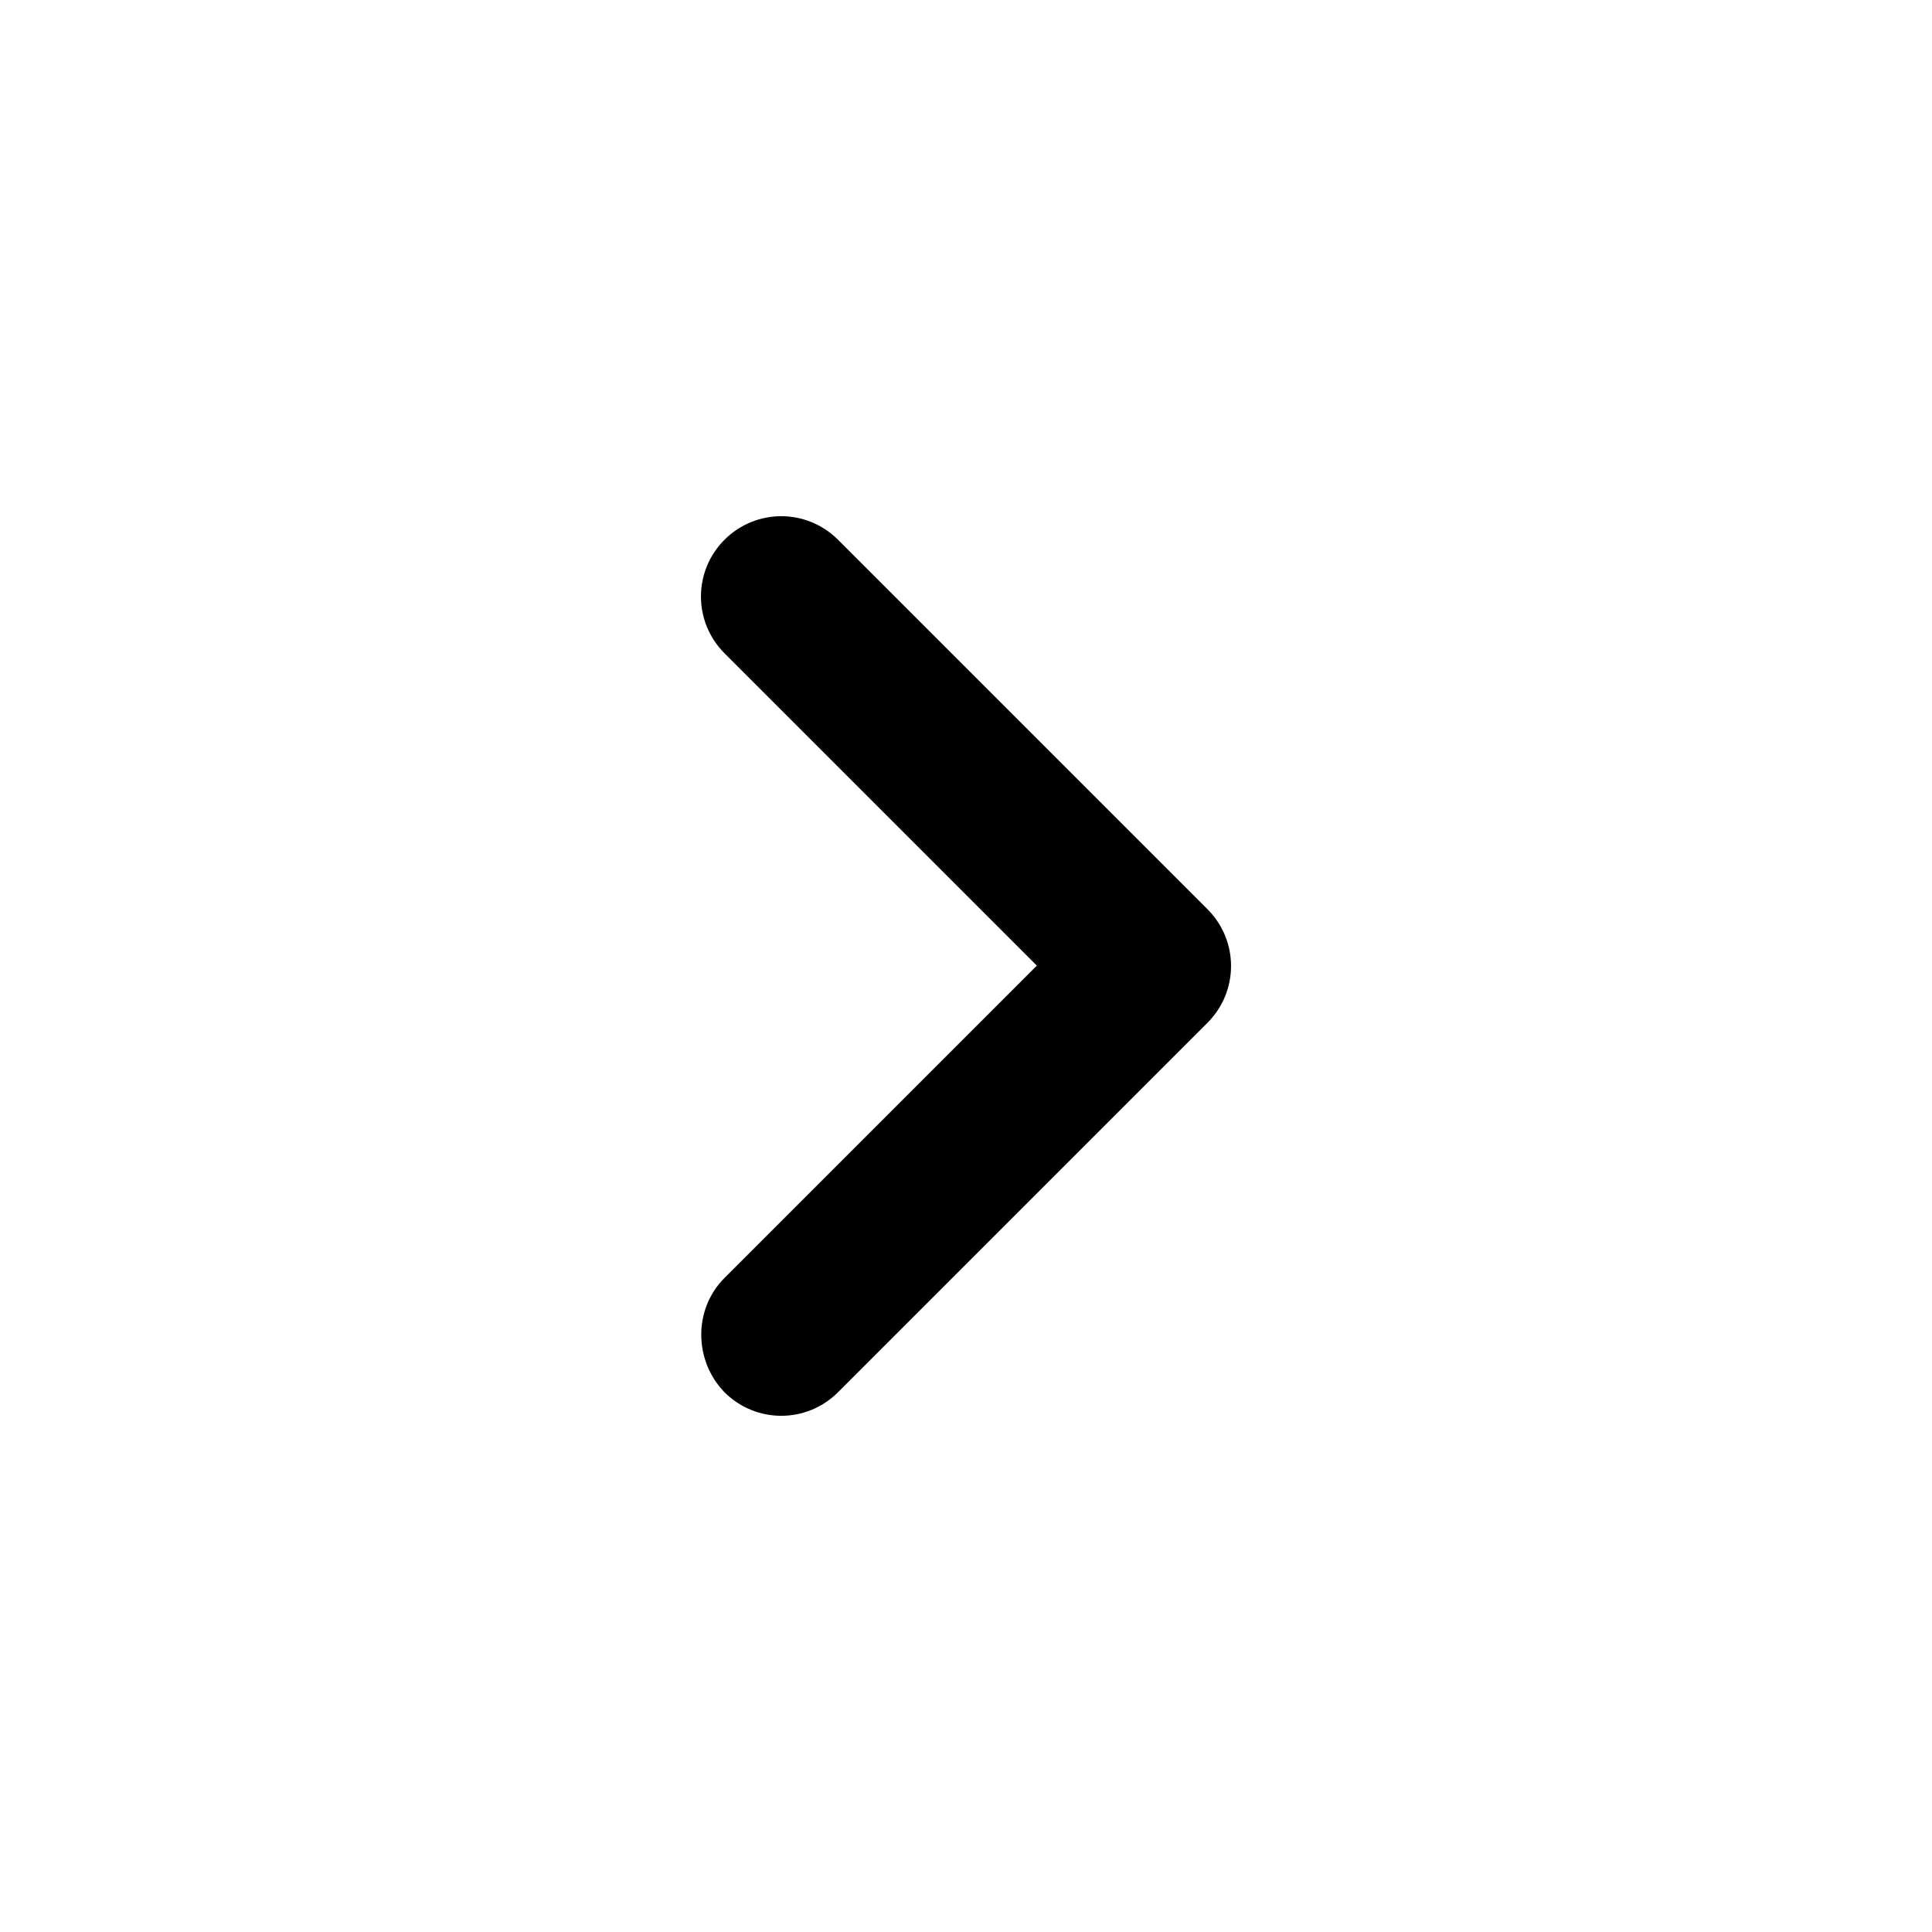
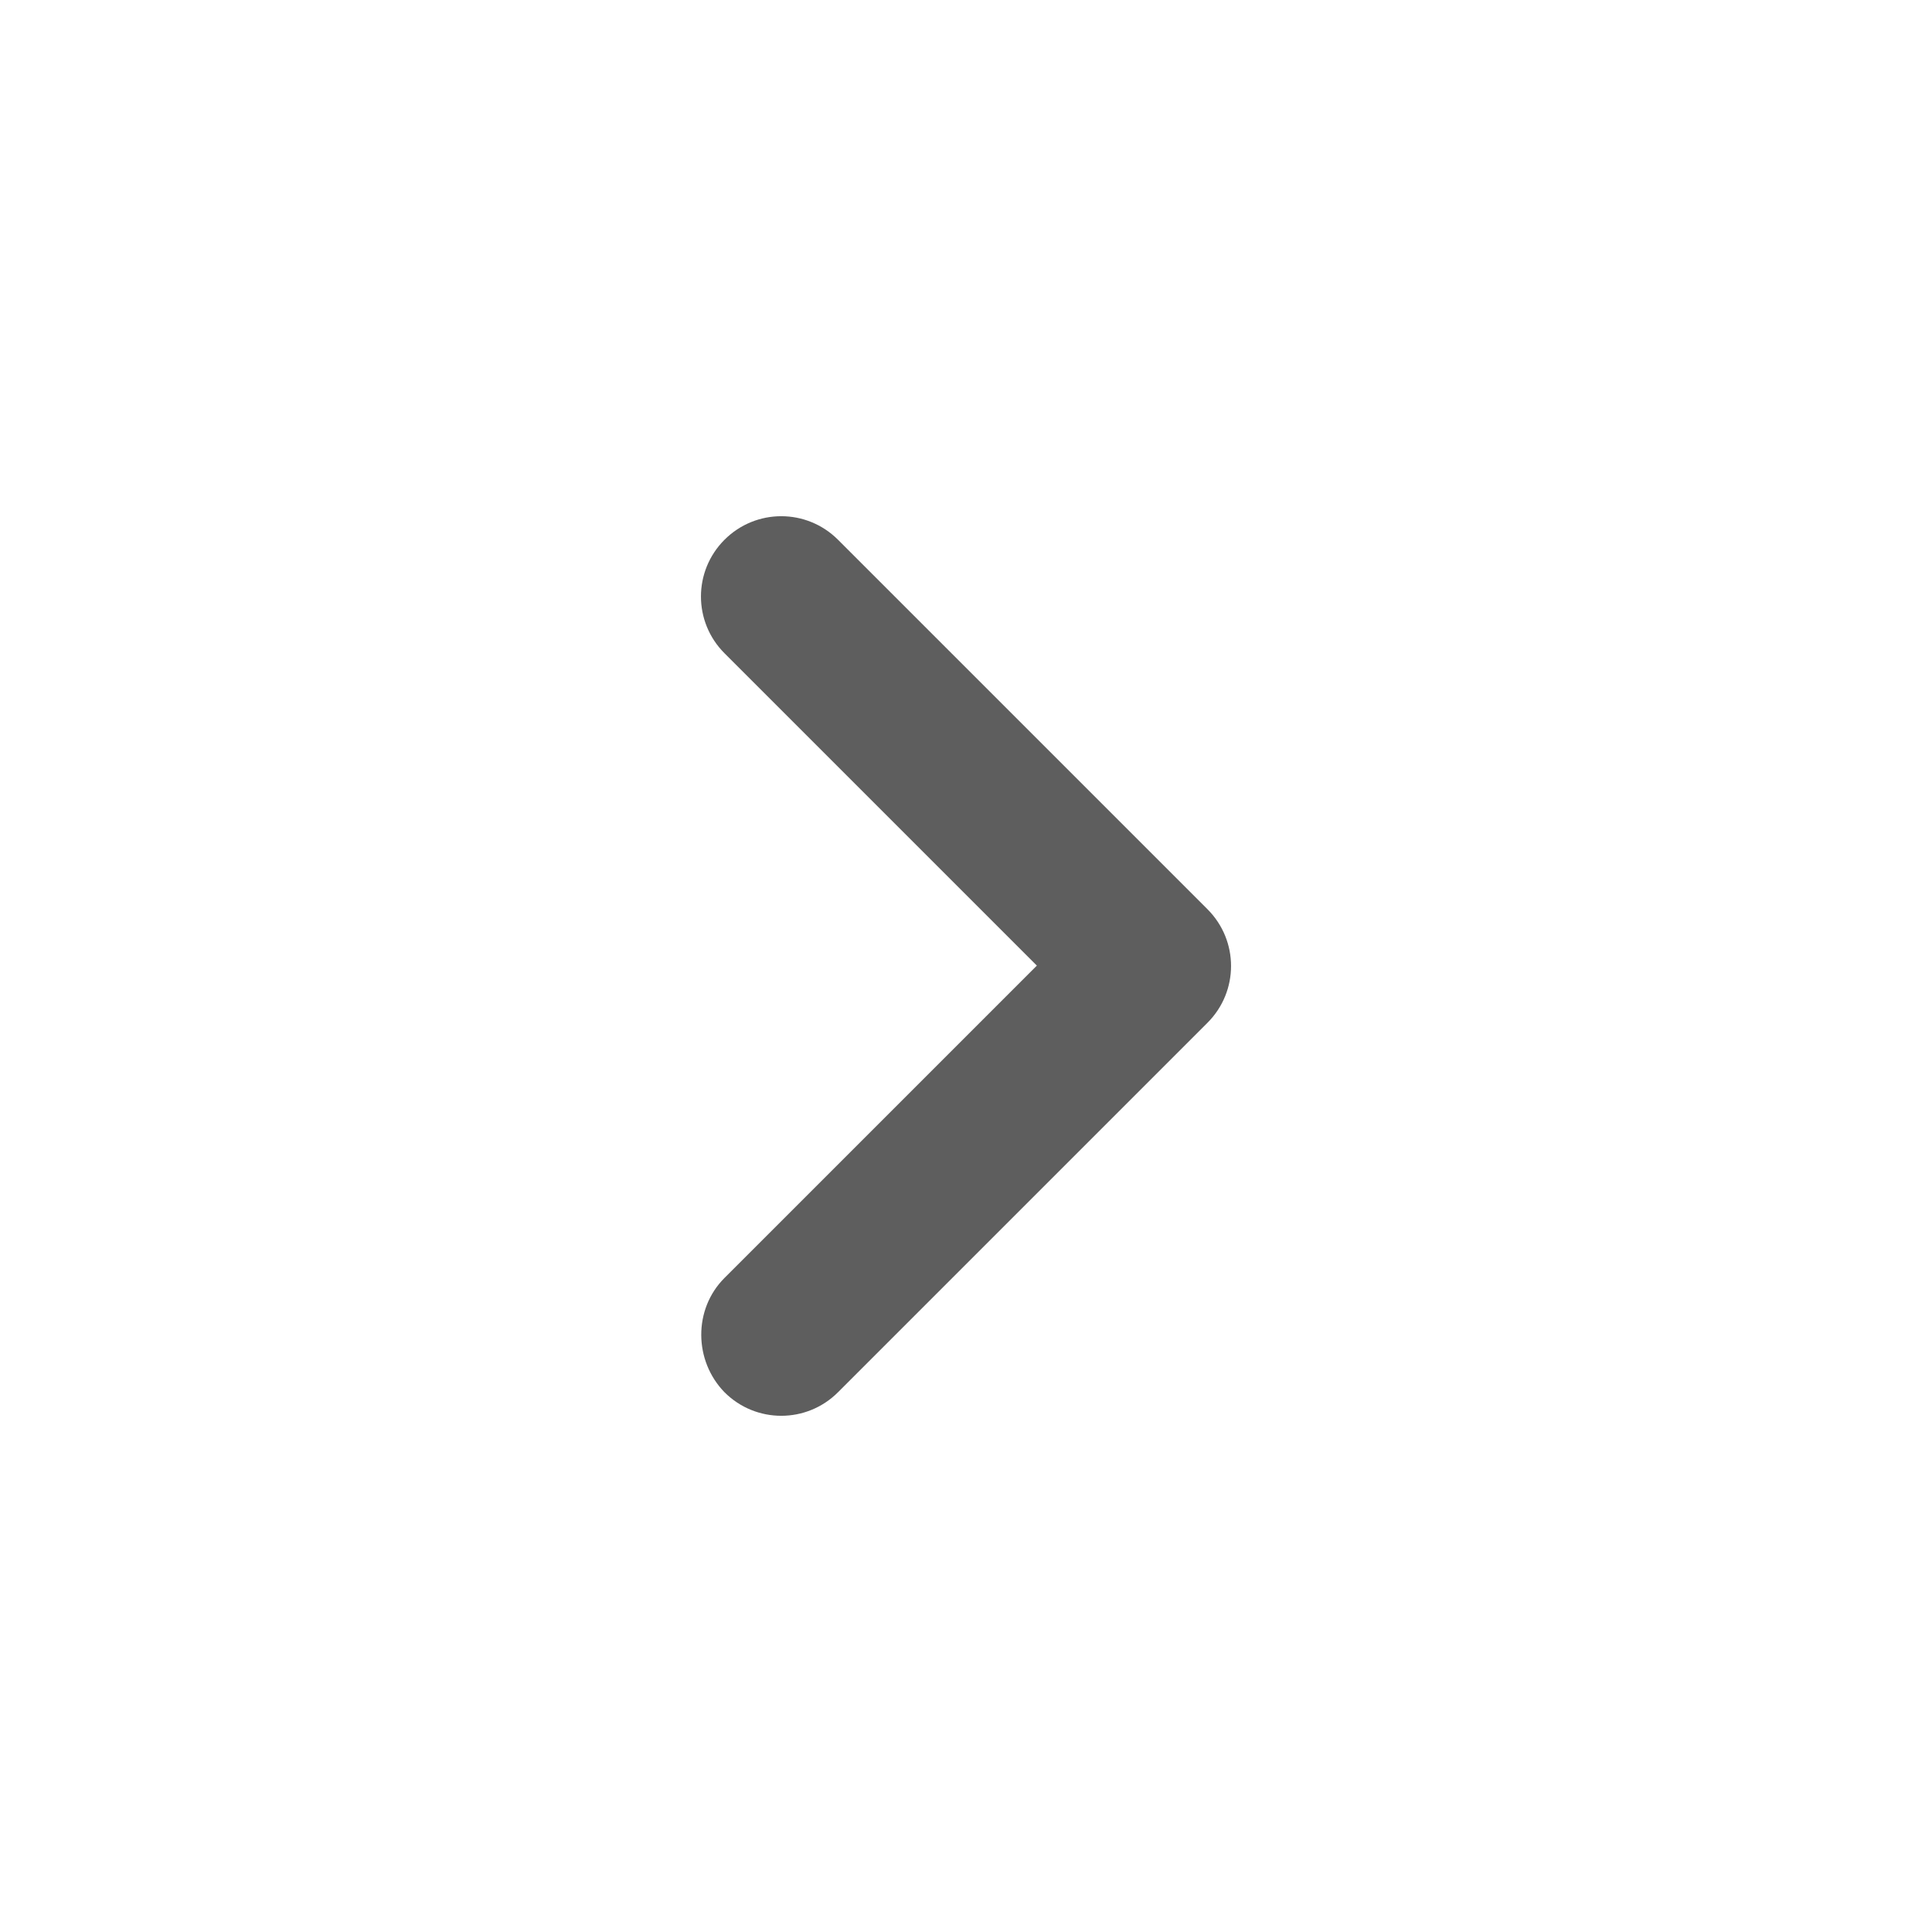
<svg xmlns="http://www.w3.org/2000/svg" width="24" height="24" viewBox="0 0 24 24" fill="none">
-   <path d="M9 15.875L12.88 11.995L9 8.115C8.61 7.725 8.61 7.095 9 6.705C9.39 6.315 10.02 6.315 10.41 6.705L15 11.295C15.39 11.685 15.39 12.315 15 12.705L10.41 17.295C10.02 17.685 9.39 17.685 9 17.295C8.62 16.905 8.61 16.265 9 15.875Z" fill="black" />
+   <path d="M9 15.875L12.88 11.995L9 8.115C8.61 7.725 8.61 7.095 9 6.705C9.39 6.315 10.02 6.315 10.41 6.705L15 11.295C15.39 11.685 15.39 12.315 15 12.705L10.41 17.295C10.02 17.685 9.39 17.685 9 17.295C8.62 16.905 8.61 16.265 9 15.875Z" fill="#5E5E5E" />
</svg>
